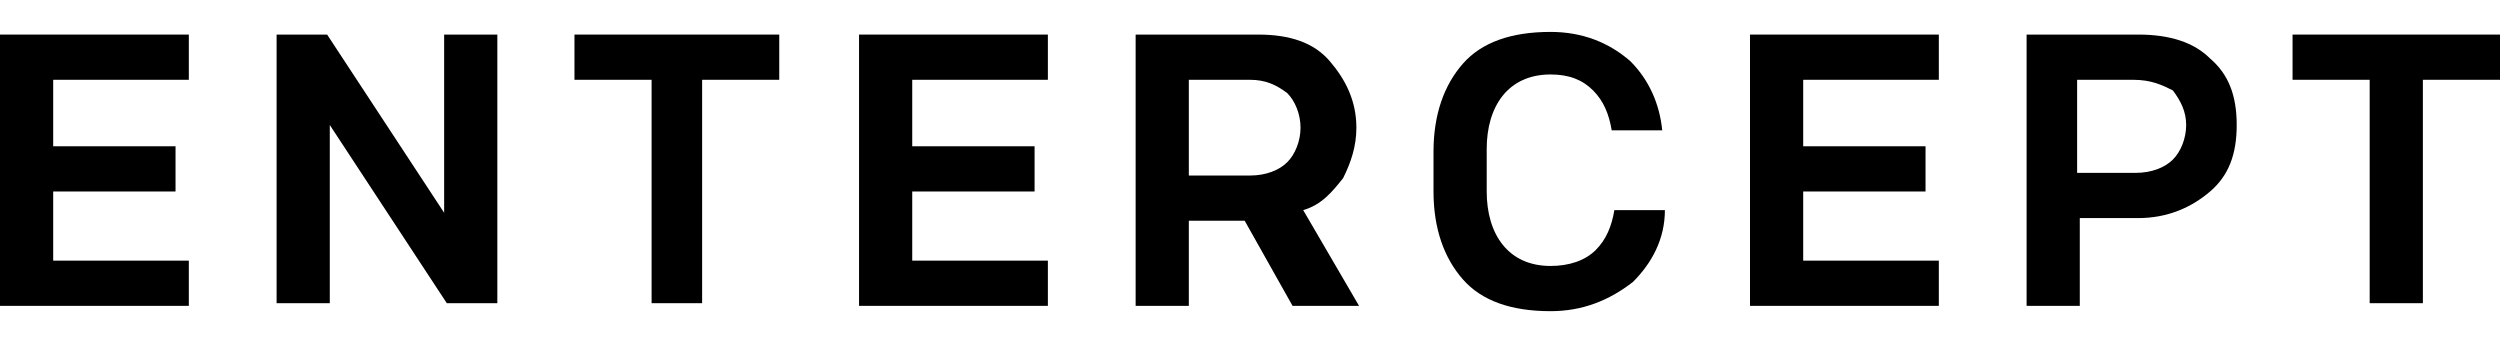
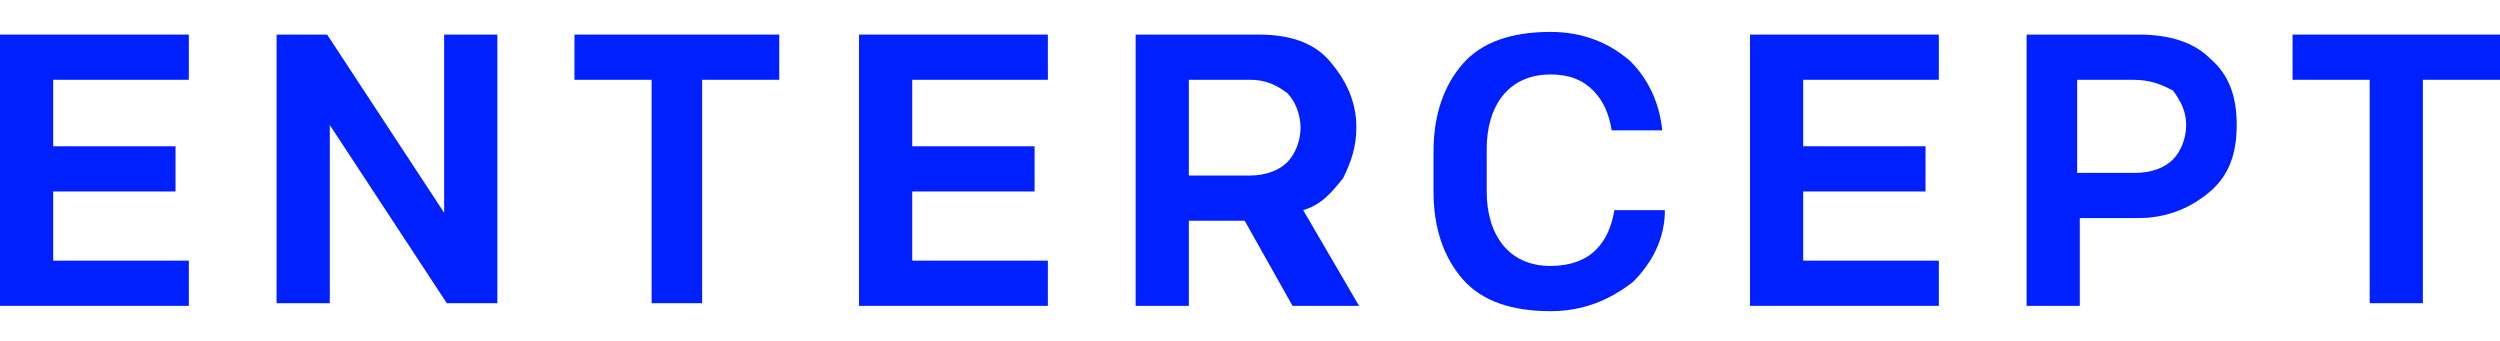
<svg xmlns="http://www.w3.org/2000/svg" version="1.1" id="Layer_1" x="0px" y="0px" viewBox="0 0 94 12.8" style="enable-background:new 0 0 94 12.8;" xml:space="preserve">
+   <style type="text/css">
+ 	.st0{fill:#0020FF;}
+ </style>
  <g>
-     <path d="M0,11.5V1.3h7.1V3H2v2.5h4.6v1.7H2v2.6h5.1v1.7H0z" />
-     <path d="M10.4,11.5V1.3h1.9l4.4,6.7V1.3h2v10.1h-1.9l-4.4-6.7v6.7H10.4z" />
-     <path d="M24.5,11.5V3h-2.9V1.3h7.7V3h-2.9v8.4H24.5z" />
-     <path d="M32.3,11.5V1.3h7.1V3h-5.1v2.5h4.6v1.7h-4.6v2.6h5.1v1.7H32.3z" />
-     <path d="M48.6,11.5l-1.8-3.2h-2.1v3.2h-2V1.3h4.6c1.2,0,2.1,0.3,2.7,1s1,1.5,1,2.5c0,0.7-0.2,1.3-0.5,1.9c-0.4,0.5-0.8,1-1.5,1.2   l2.1,3.6H48.6z M44.7,6.6H47c0.6,0,1.1-0.2,1.4-0.5c0.3-0.3,0.5-0.8,0.5-1.3s-0.2-1-0.5-1.3C48,3.2,47.6,3,47,3h-2.3V6.6z" />
-     <path d="M58.3,11.7c-1.5,0-2.6-0.4-3.3-1.2c-0.7-0.8-1.1-1.9-1.1-3.3V5.7c0-1.4,0.4-2.5,1.1-3.3c0.7-0.8,1.8-1.2,3.3-1.2   c1.2,0,2.2,0.4,3,1.1C62,3,62.4,3.9,62.5,4.9h-1.9c-0.1-0.6-0.3-1.1-0.7-1.5C59.5,3,59,2.8,58.3,2.8c-0.8,0-1.4,0.3-1.8,0.8   c-0.4,0.5-0.6,1.2-0.6,2v1.6c0,0.8,0.2,1.5,0.6,2c0.4,0.5,1,0.8,1.8,0.8c0.7,0,1.3-0.2,1.7-0.6c0.4-0.4,0.6-0.9,0.7-1.5h1.9   c0,1.1-0.5,2-1.2,2.7C60.5,11.3,59.5,11.7,58.3,11.7z" />
-     <path d="M65.8,11.5V1.3h7.1V3h-5.1v2.5h4.6v1.7h-4.6v2.6h5.1v1.7H65.8z" />
-     <path d="M76.2,11.5V1.3h4.2c1.2,0,2.1,0.3,2.7,0.9c0.7,0.6,1,1.4,1,2.5s-0.3,1.9-1,2.5s-1.6,1-2.7,1h-2.2v3.3H76.2z M78.2,6.5h2.1   c0.6,0,1.1-0.2,1.4-0.5c0.3-0.3,0.5-0.8,0.5-1.3c0-0.5-0.2-0.9-0.5-1.3C81.3,3.2,80.9,3,80.2,3h-2.1V6.5z" />
-     <path d="M89.1,11.5V3h-2.9V1.3H94V3h-2.9v8.4H89.1z" />
+     <path class="st0" d="M0,11.5V1.3h7.1V3H2v2.5h4.6v1.7H2v2.6h5.1v1.7H0z" />
+     <path class="st0" d="M10.4,11.5V1.3h1.9l4.4,6.7V1.3h2v10.1h-1.9l-4.4-6.7v6.7H10.4z" />
+     <path class="st0" d="M24.5,11.5V3h-2.9V1.3h7.7V3h-2.9v8.4H24.5z" />
+     <path class="st0" d="M32.3,11.5V1.3h7.1V3h-5.1v2.5h4.6v1.7h-4.6v2.6h5.1v1.7H32.3z" />
+     <path class="st0" d="M48.6,11.5l-1.8-3.2h-2.1v3.2h-2V1.3h4.6c1.2,0,2.1,0.3,2.7,1s1,1.5,1,2.5c0,0.7-0.2,1.3-0.5,1.9   c-0.4,0.5-0.8,1-1.5,1.2l2.1,3.6H48.6z M44.7,6.6H47c0.6,0,1.1-0.2,1.4-0.5c0.3-0.3,0.5-0.8,0.5-1.3s-0.2-1-0.5-1.3   C48,3.2,47.6,3,47,3h-2.3V6.6z" />
+     <path class="st0" d="M58.3,11.7c-1.5,0-2.6-0.4-3.3-1.2c-0.7-0.8-1.1-1.9-1.1-3.3V5.7c0-1.4,0.4-2.5,1.1-3.3   c0.7-0.8,1.8-1.2,3.3-1.2c1.2,0,2.2,0.4,3,1.1C62,3,62.4,3.9,62.5,4.9h-1.9c-0.1-0.6-0.3-1.1-0.7-1.5C59.5,3,59,2.8,58.3,2.8   c-0.8,0-1.4,0.3-1.8,0.8c-0.4,0.5-0.6,1.2-0.6,2v1.6c0,0.8,0.2,1.5,0.6,2c0.4,0.5,1,0.8,1.8,0.8c0.7,0,1.3-0.2,1.7-0.6   c0.4-0.4,0.6-0.9,0.7-1.5h1.9c0,1.1-0.5,2-1.2,2.7C60.5,11.3,59.5,11.7,58.3,11.7z" />
+     <path class="st0" d="M65.8,11.5V1.3h7.1V3h-5.1v2.5h4.6v1.7h-4.6v2.6h5.1v1.7H65.8z" />
+     <path class="st0" d="M76.2,11.5V1.3h4.2c1.2,0,2.1,0.3,2.7,0.9c0.7,0.6,1,1.4,1,2.5s-0.3,1.9-1,2.5s-1.6,1-2.7,1h-2.2v3.3H76.2z    M78.2,6.5h2.1c0.6,0,1.1-0.2,1.4-0.5c0.3-0.3,0.5-0.8,0.5-1.3c0-0.5-0.2-0.9-0.5-1.3C81.3,3.2,80.9,3,80.2,3h-2.1V6.5z" />
+     <path class="st0" d="M89.1,11.5V3h-2.9V1.3H94V3h-2.9v8.4H89.1z" />
  </g>
</svg>
